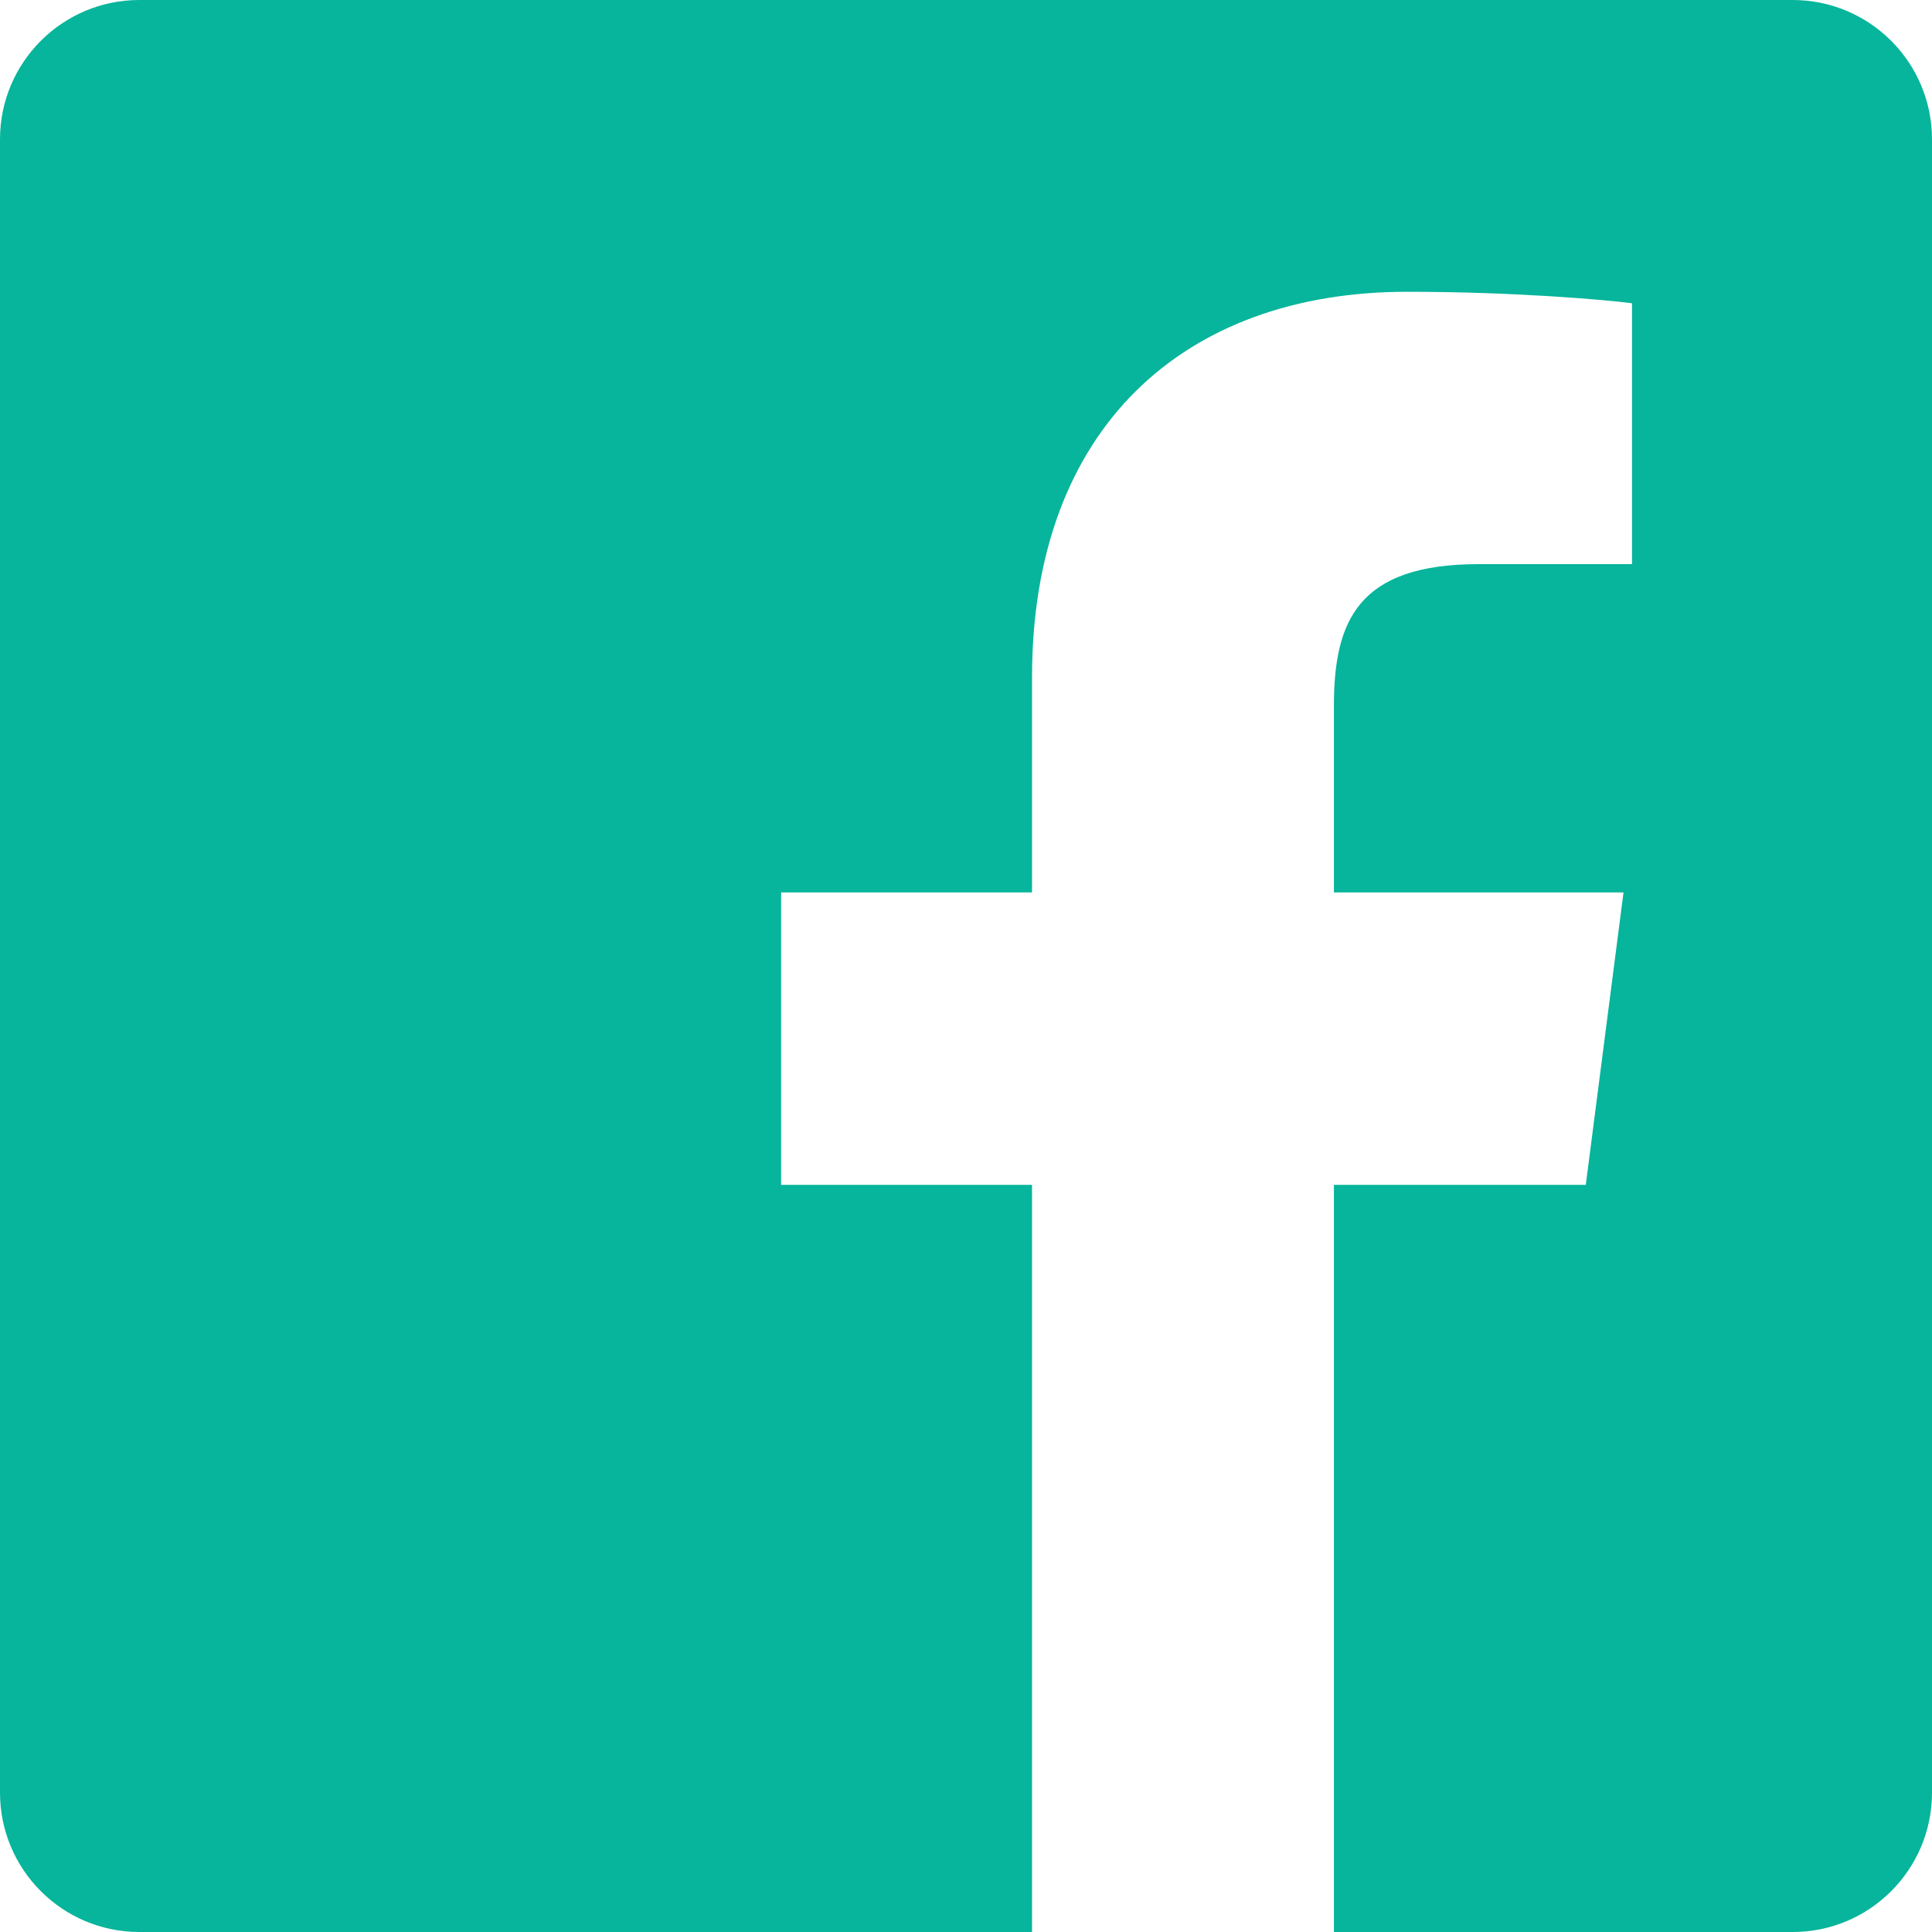
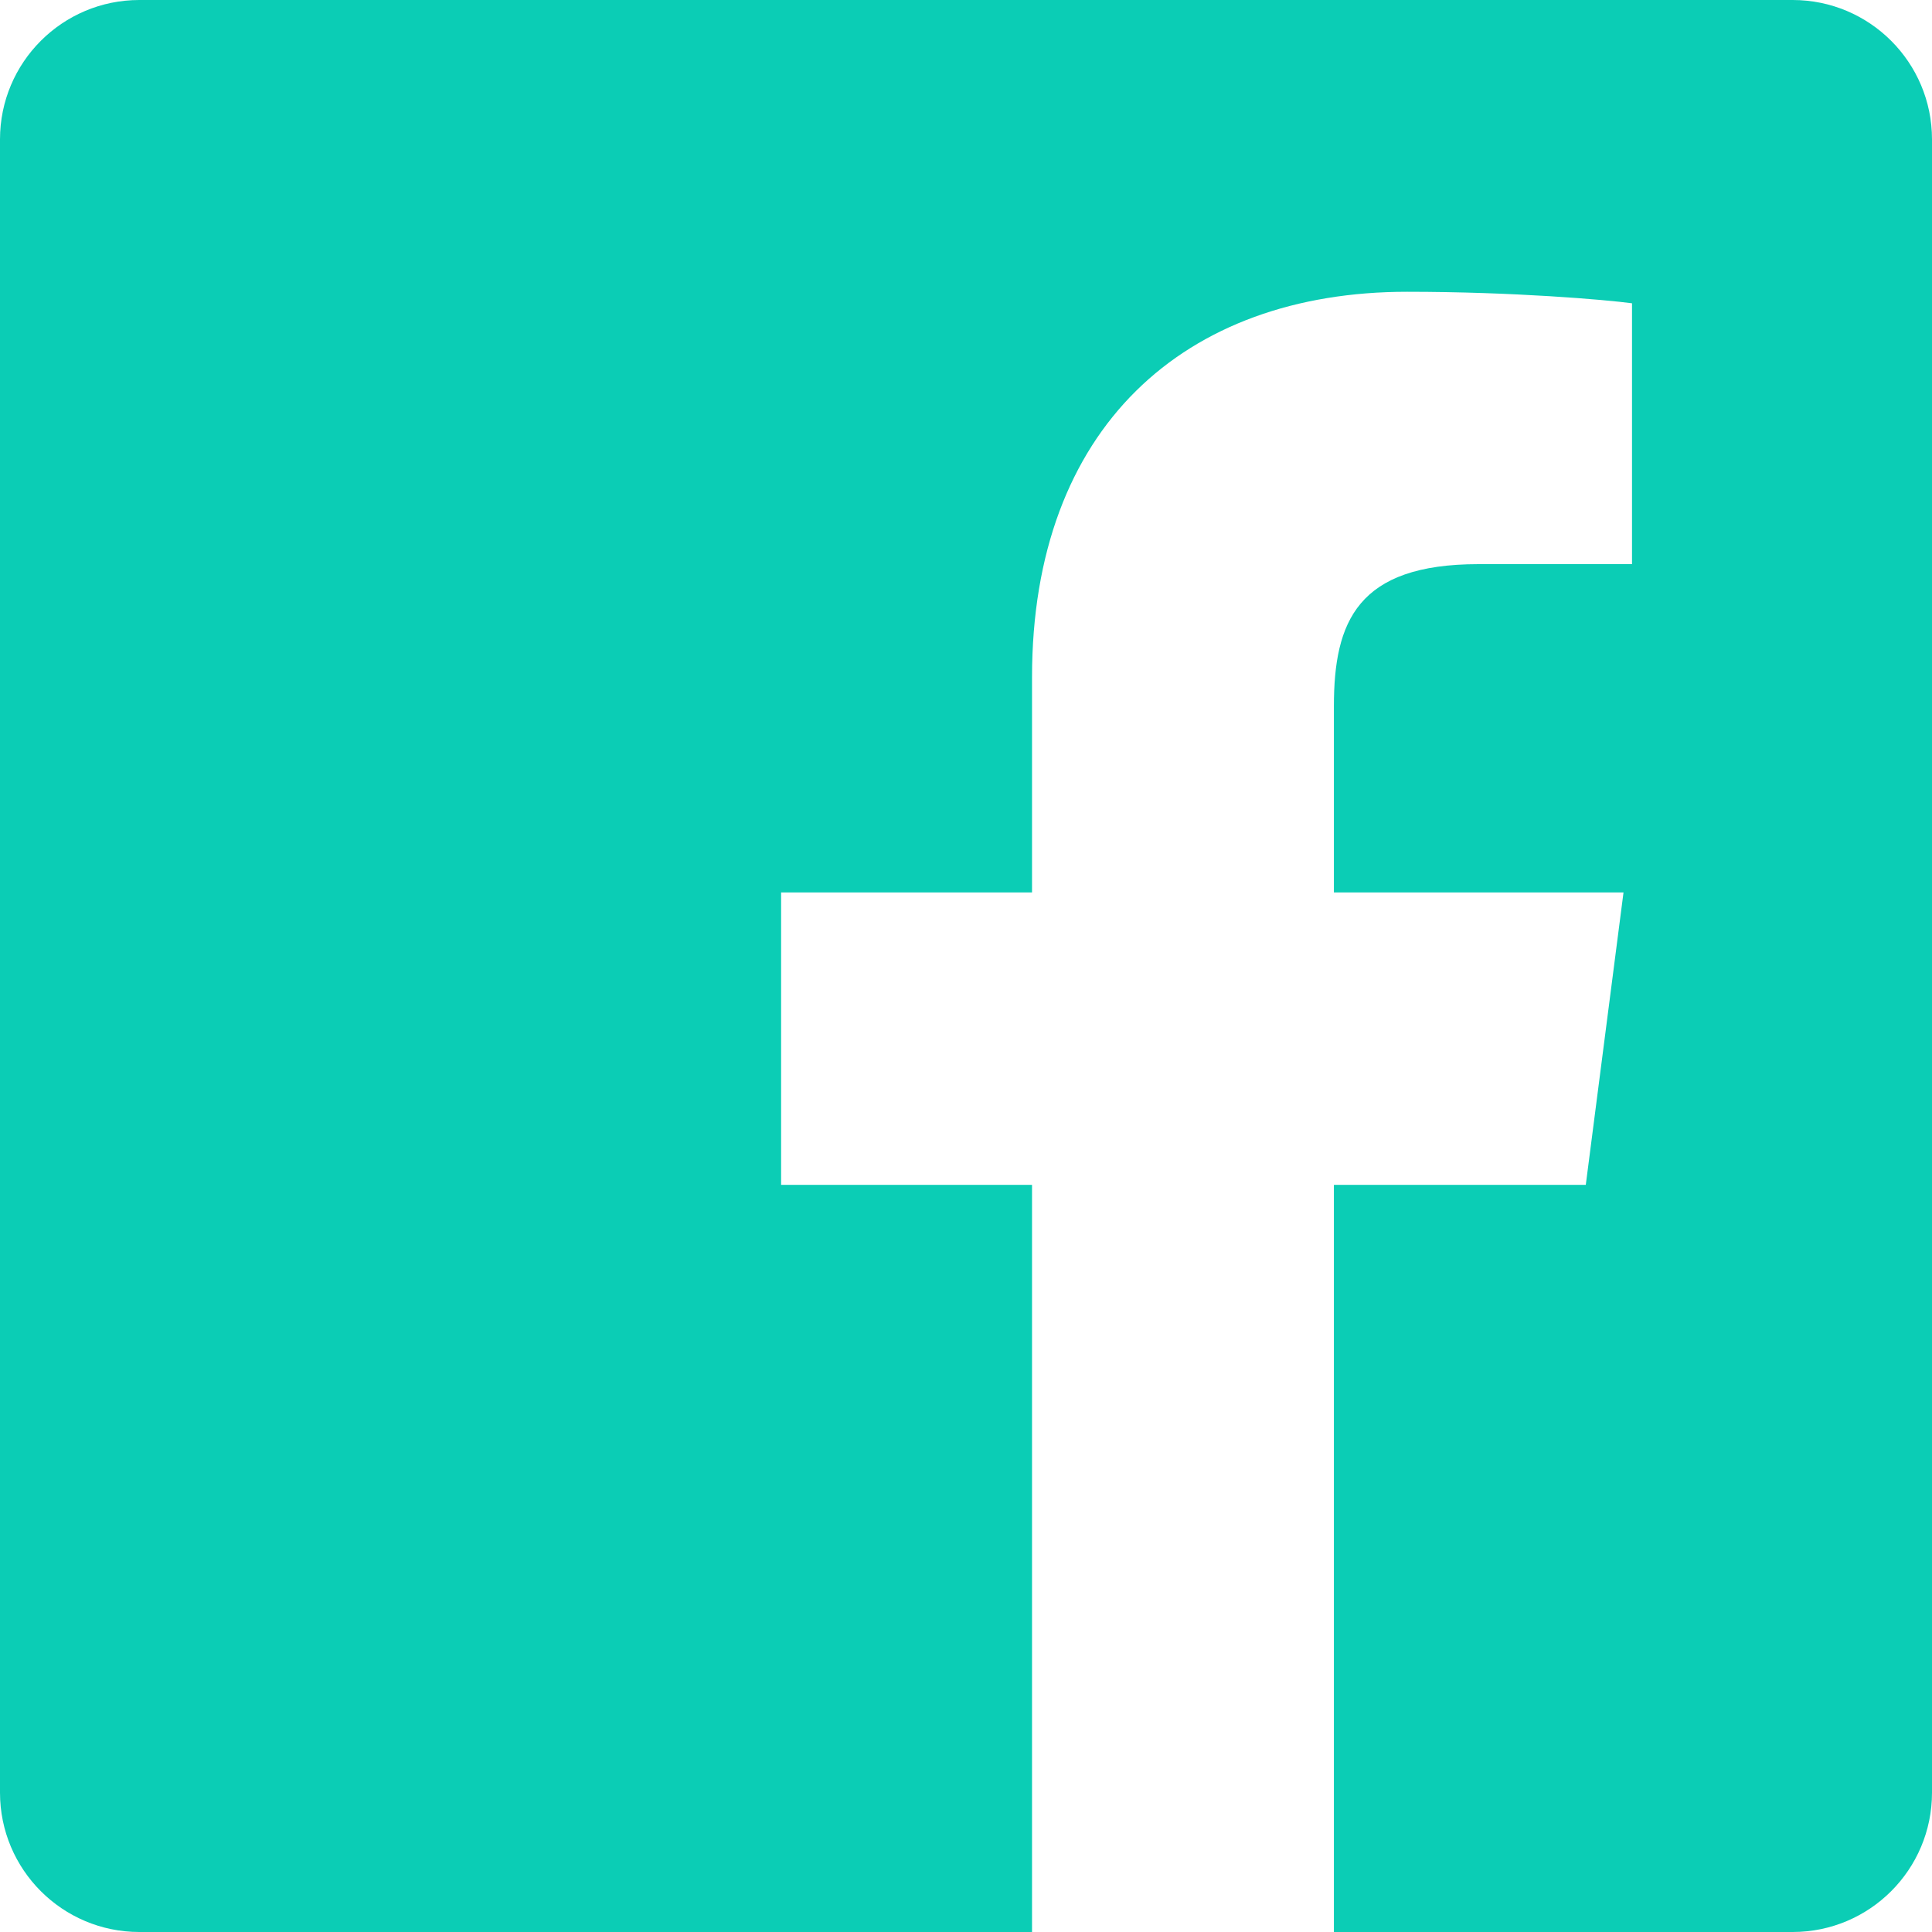
<svg xmlns="http://www.w3.org/2000/svg" width="40px" height="40px" viewBox="0 0 40 40" version="1.1">
-   <g id="Page-1" stroke="none" stroke-width="1" fill="none" fill-rule="evenodd">
-     <g id="Desktop-Copy" transform="translate(-277, -2542)" fill="#06B59B" fill-rule="nonzero">
-       <g id="facebook" transform="translate(277, 2542)">
-         <path d="M37.115,-2.22044605e-15 L2.885,-2.22044605e-15 C1.292,-2.22044605e-15 2.22044605e-15,1.292 2.22044605e-15,2.885 L2.22044605e-15,37.115 C2.22044605e-15,38.708 1.292,40 2.885,40 L21.367,40 L21.367,24.531 L16.172,24.531 L16.172,18.477 L21.367,18.477 L21.367,14.021 C21.367,8.853 24.522,6.041 29.131,6.041 C31.339,6.041 33.236,6.205 33.789,6.279 L33.789,11.68 L30.611,11.68 C28.103,11.68 27.617,12.871 27.617,14.62 L27.617,18.477 L33.613,18.477 L32.832,24.531 L27.617,24.531 L27.617,40 L37.115,40 C38.708,40 40,38.708 40,37.115 L40,2.885 C40,1.292 38.708,-2.22044605e-15 37.115,-2.22044605e-15 Z" id="Path" />
+   <g id="Landing" stroke="none" stroke-width="1" fill="none" fill-rule="evenodd">
+     <g id="Desktop-Copy-5" transform="translate(-270, -2436)" fill="#0BCDB5" fill-rule="nonzero">
+       <g id="Gratis-Copy-4" transform="translate(0, 1831)">
+         <g id="Gratis-Copy-6" transform="translate(110, 530)">
+           <g id="facebook-copy" transform="translate(160, 75)">
+             <path d="M37.115,-2.22044605e-15 L2.885,-2.22044605e-15 C1.292,-2.22044605e-15 2.22044605e-15,1.292 2.22044605e-15,2.885 L2.22044605e-15,37.115 C2.22044605e-15,38.708 1.292,40 2.885,40 L21.367,40 L21.367,24.531 L16.172,24.531 L16.172,18.477 L21.367,18.477 L21.367,14.021 C21.367,8.853 24.522,6.041 29.131,6.041 C31.339,6.041 33.236,6.205 33.789,6.279 L33.789,11.68 L30.611,11.68 C28.103,11.68 27.617,12.871 27.617,14.62 L27.617,18.477 L33.613,18.477 L32.832,24.531 L27.617,24.531 L27.617,40 L37.115,40 C38.708,40 40,38.708 40,37.115 L40,2.885 C40,1.292 38.708,-2.22044605e-15 37.115,-2.22044605e-15 Z" id="Path" />
+           </g>
+         </g>
      </g>
    </g>
  </g>
</svg>
